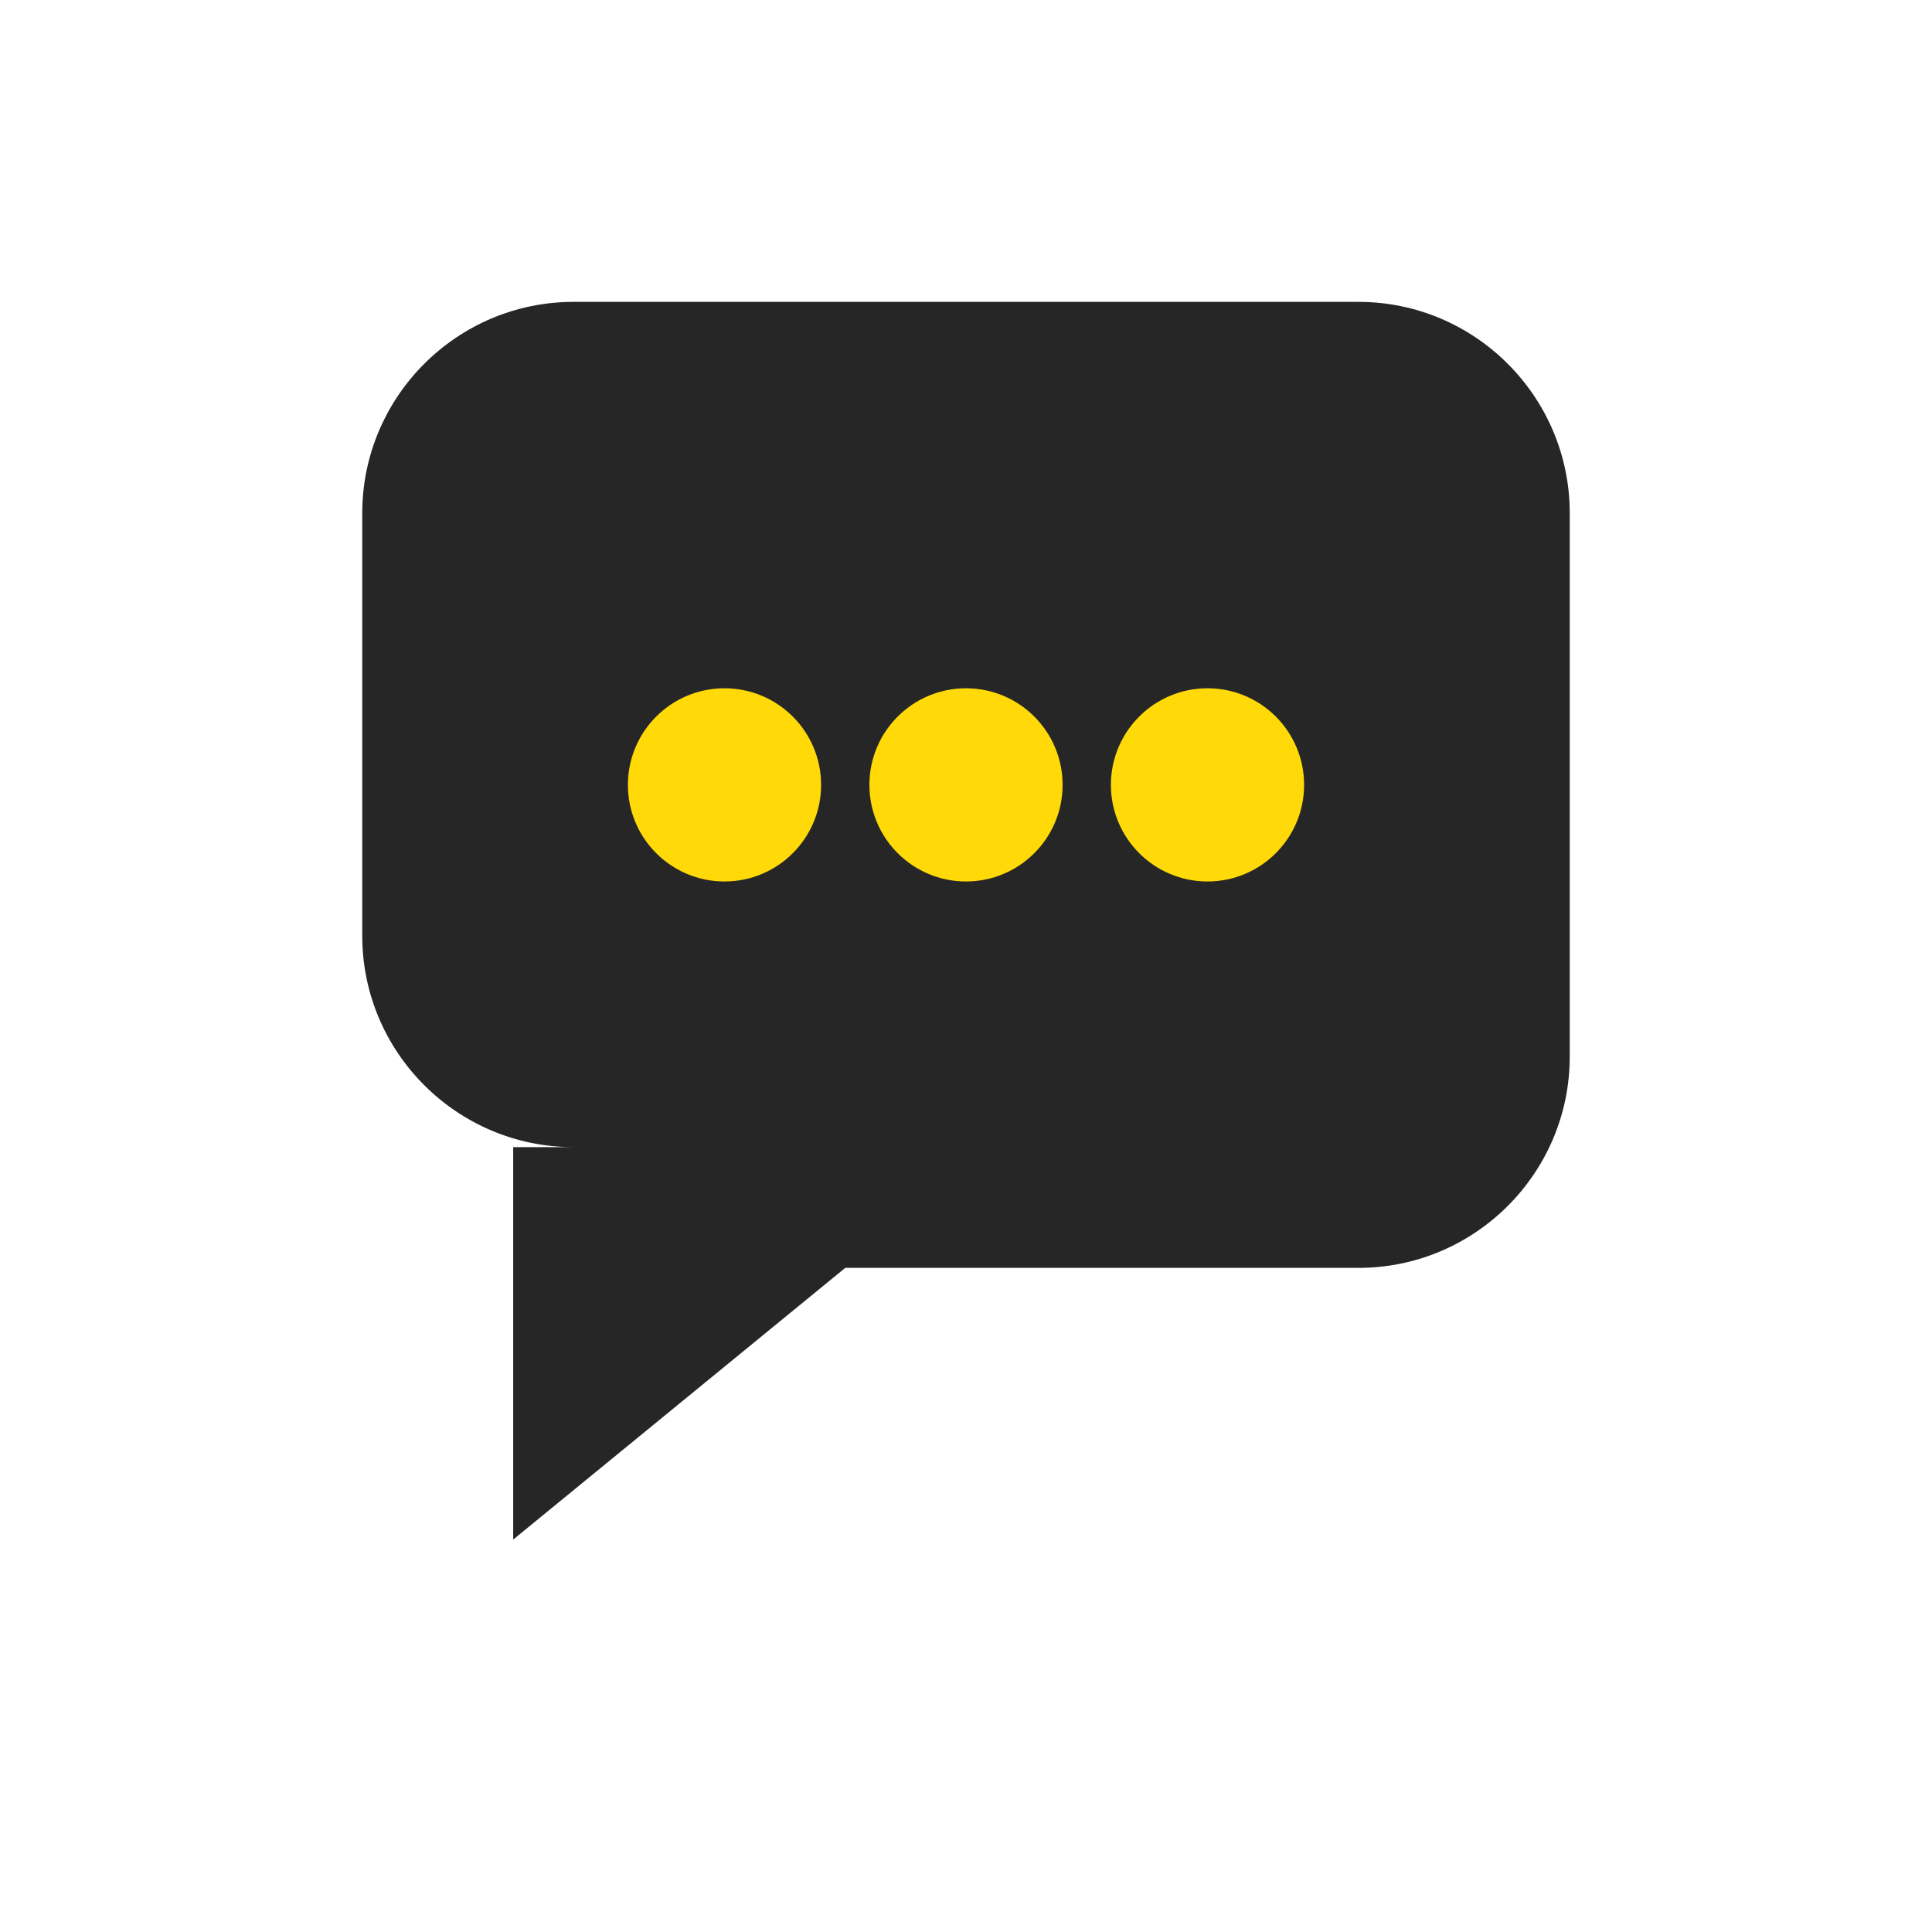
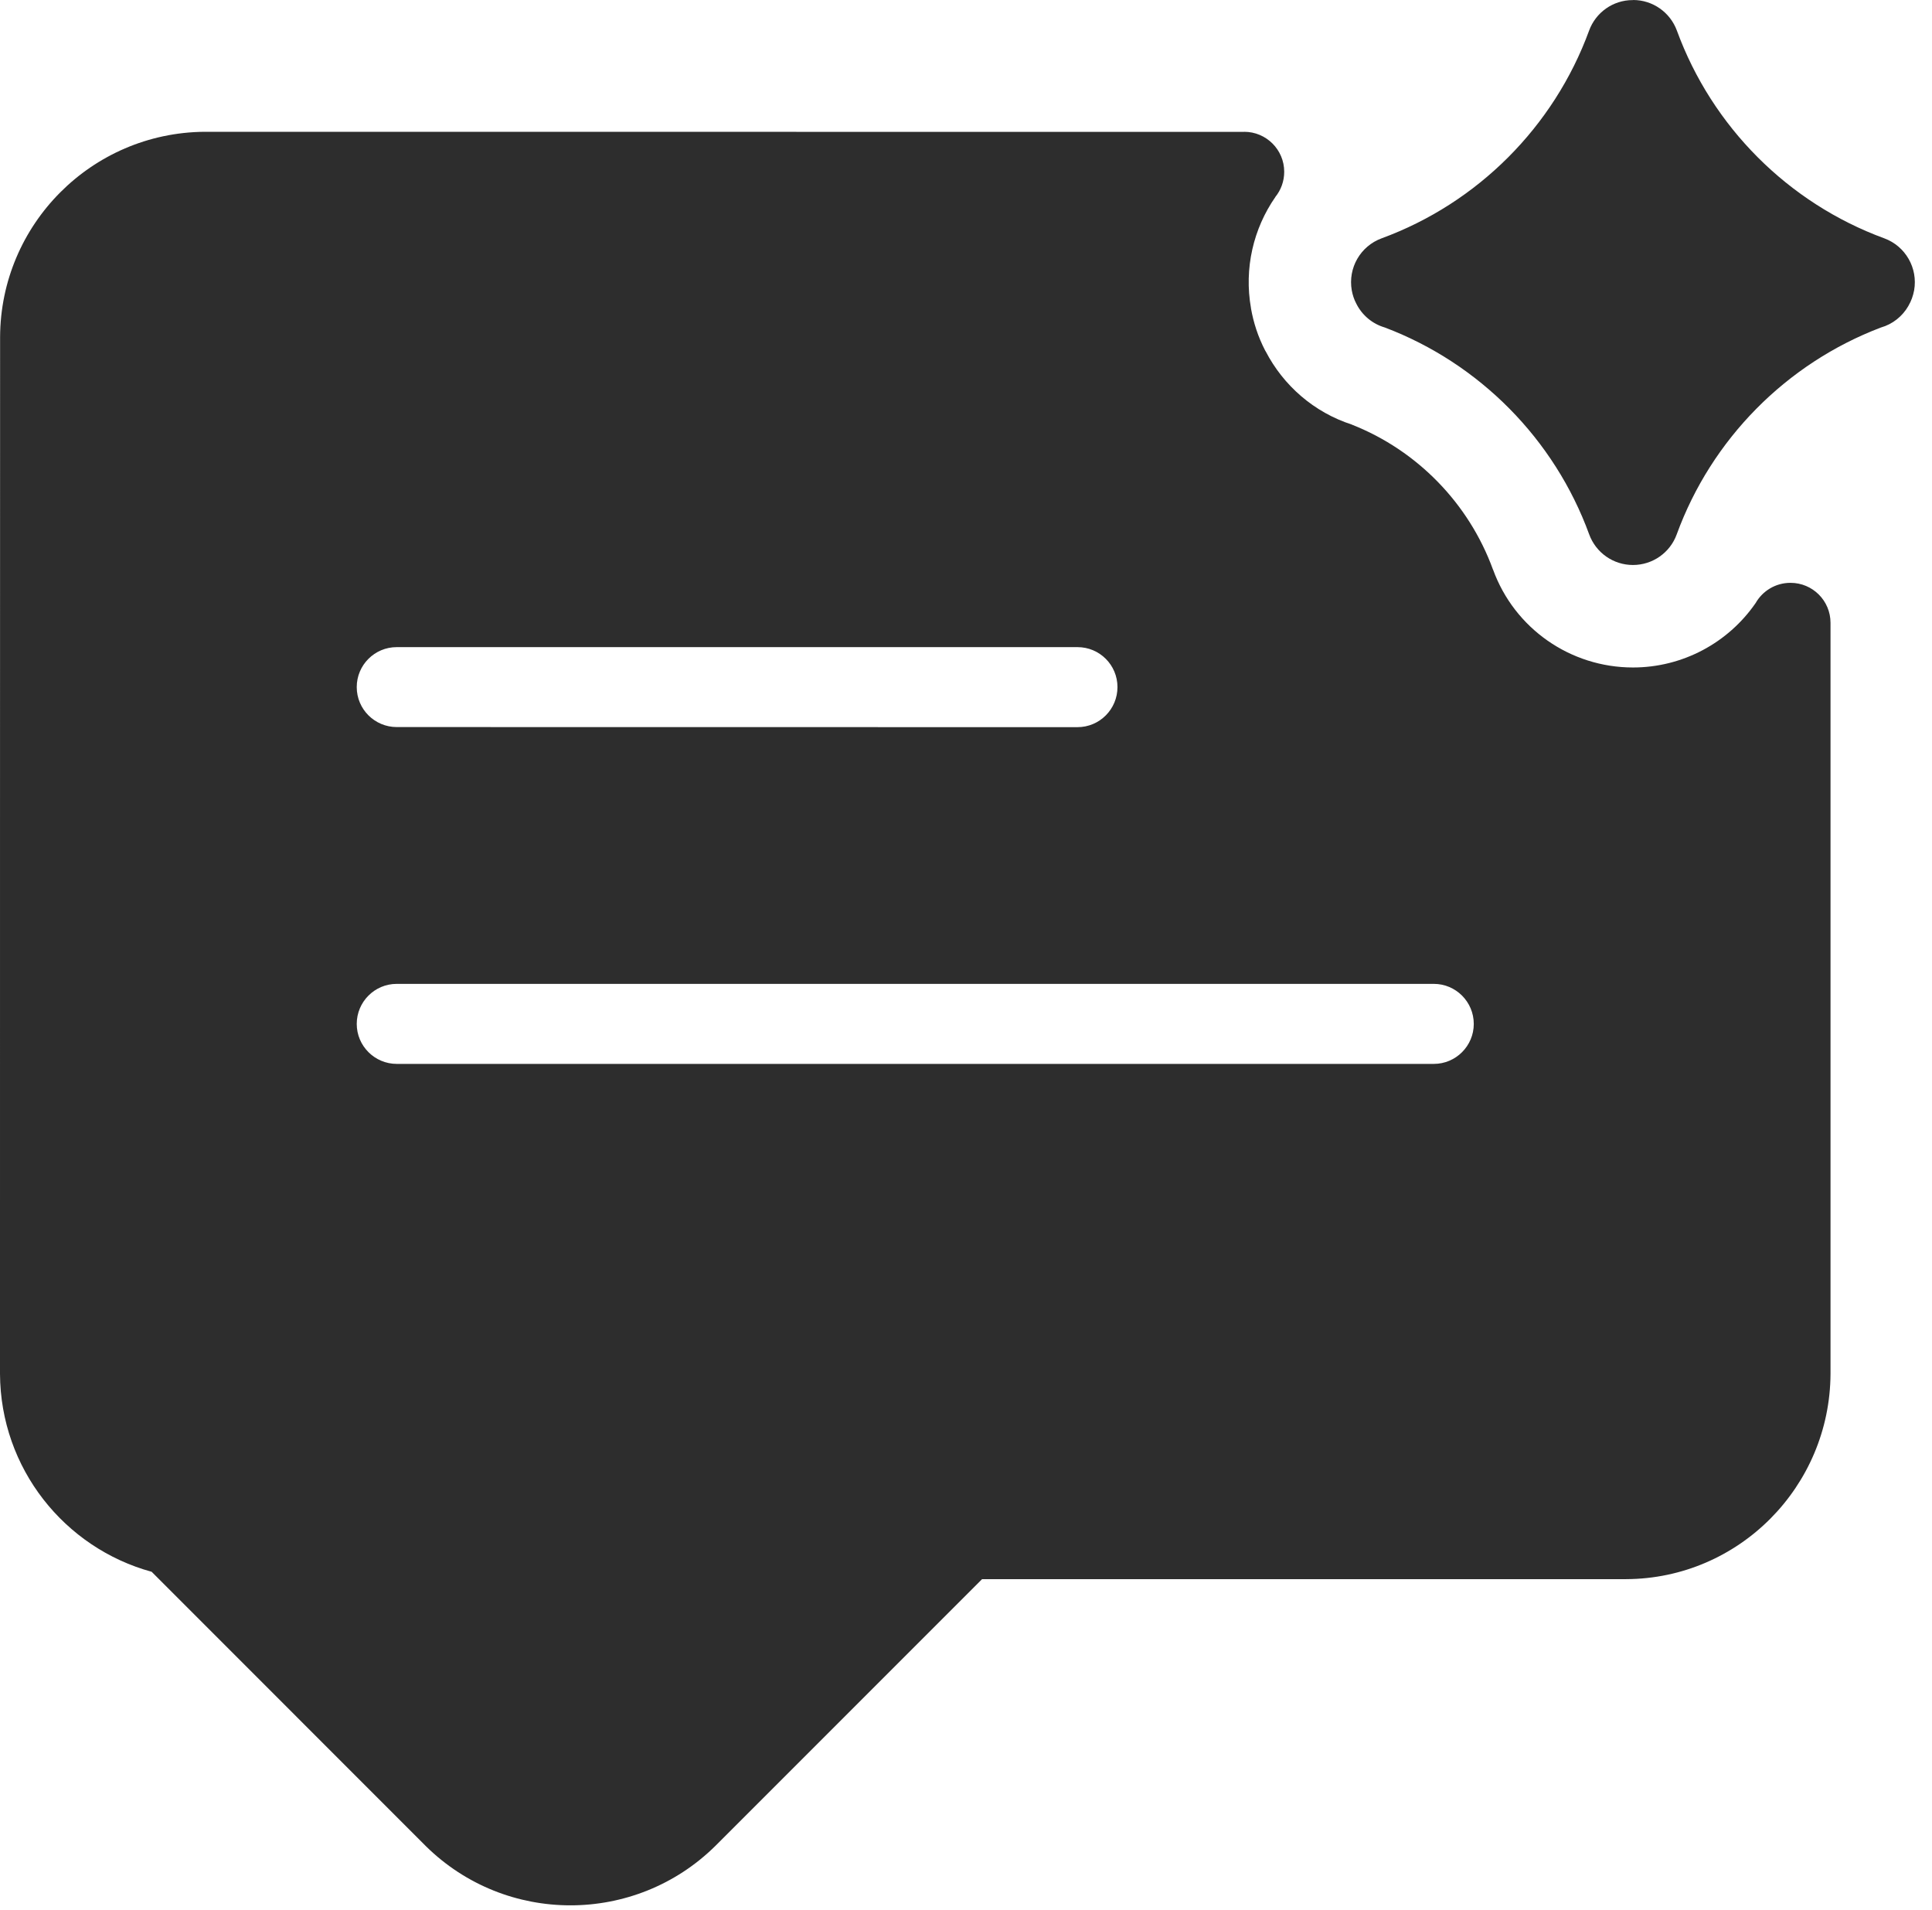
- <svg xmlns="http://www.w3.org/2000/svg" width="32" height="32" viewBox="0 0 32 32" fill="none" aria-hidden="true">
-   <path d="M6 8.5C6 6.57 7.57 5 9.5 5h13C24.43 5 26 6.57 26 8.5v9c0 1.93-1.57 3.5-3.5 3.5H14l-5.5 4.5V19H9.5C7.57 19 6 17.43 6 15.5v-7Z" fill="#262626" />
-   <circle cx="12" cy="13" r="1.6" fill="#ffda08" />
-   <circle cx="16" cy="13" r="1.6" fill="#ffda08" />
-   <circle cx="20" cy="13" r="1.6" fill="#ffda08" />
+ <svg xmlns="http://www.w3.org/2000/svg" width="85" height="84" viewBox="0 0 85 84" fill="none">
+   <path d="M71.851 0V0.004H71.831H71.827C70.972 0.004 70.206 0.543 69.913 1.348C68.366 5.574 65.011 8.934 60.784 10.484C59.851 10.828 59.3 11.789 59.472 12.77C59.511 12.98 59.573 13.172 59.671 13.355L59.675 13.363C59.929 13.867 60.378 14.246 60.929 14.406C65.093 15.985 68.39 19.32 69.917 23.504C70.214 24.317 70.984 24.852 71.843 24.852C72.706 24.852 73.476 24.313 73.769 23.504C75.296 19.32 78.593 15.985 82.753 14.406C83.273 14.258 83.702 13.91 83.964 13.453V13.449C84.085 13.246 84.167 13.016 84.214 12.77C84.386 11.793 83.835 10.828 82.902 10.484C78.675 8.934 75.323 5.574 73.777 1.348C73.48 0.539 72.71 0 71.851 0ZM47.406 28.465C48.378 28.465 49.164 29.25 49.164 30.223C49.164 31.195 48.378 31.985 47.406 31.985L17.457 31.981C16.484 31.981 15.695 31.195 15.695 30.223C15.695 29.25 16.484 28.465 17.453 28.465L47.406 28.465ZM63.082 43.277C64.05 43.277 64.84 44.066 64.84 45.039C64.84 46.008 64.05 46.797 63.082 46.797H17.457C16.484 46.797 15.695 46.007 15.695 45.039C15.695 44.066 16.484 43.277 17.453 43.277L17.457 43.281V43.277H63.082ZM54.738 5.797V5.801L9.043 5.797H8.992C4.035 5.84 0.023 9.863 0.004 14.828C-2.26777e-07 15.445 0 59.808 0 60.43C0.02 64.59 2.84 68.09 6.672 69.137L18.742 81.211C20.508 82.946 22.8 83.809 25.097 83.809C27.406 83.809 29.718 82.934 31.484 81.184C31.925 80.746 43.207 69.461 43.207 69.461H44.133H71.543C76.504 69.441 80.512 65.391 80.535 60.43V27.395C80.535 26.422 79.746 25.637 78.777 25.637H78.773H78.769C78.117 25.637 77.539 25.996 77.238 26.531L77.234 26.535C76.031 28.274 74.031 29.36 71.844 29.36C69.09 29.36 66.629 27.645 65.688 25.055L65.684 25.051C64.625 22.145 62.352 19.813 59.481 18.68L59.477 18.676C57.805 18.137 56.461 16.953 55.684 15.453L55.672 15.438C55.34 14.801 55.148 14.18 55.039 13.57V13.559C54.727 11.797 55.148 10.051 56.109 8.668V8.664C56.355 8.359 56.5 7.977 56.5 7.555C56.5 6.586 55.711 5.797 54.738 5.797Z" fill="#2D2D2D" />
</svg>
